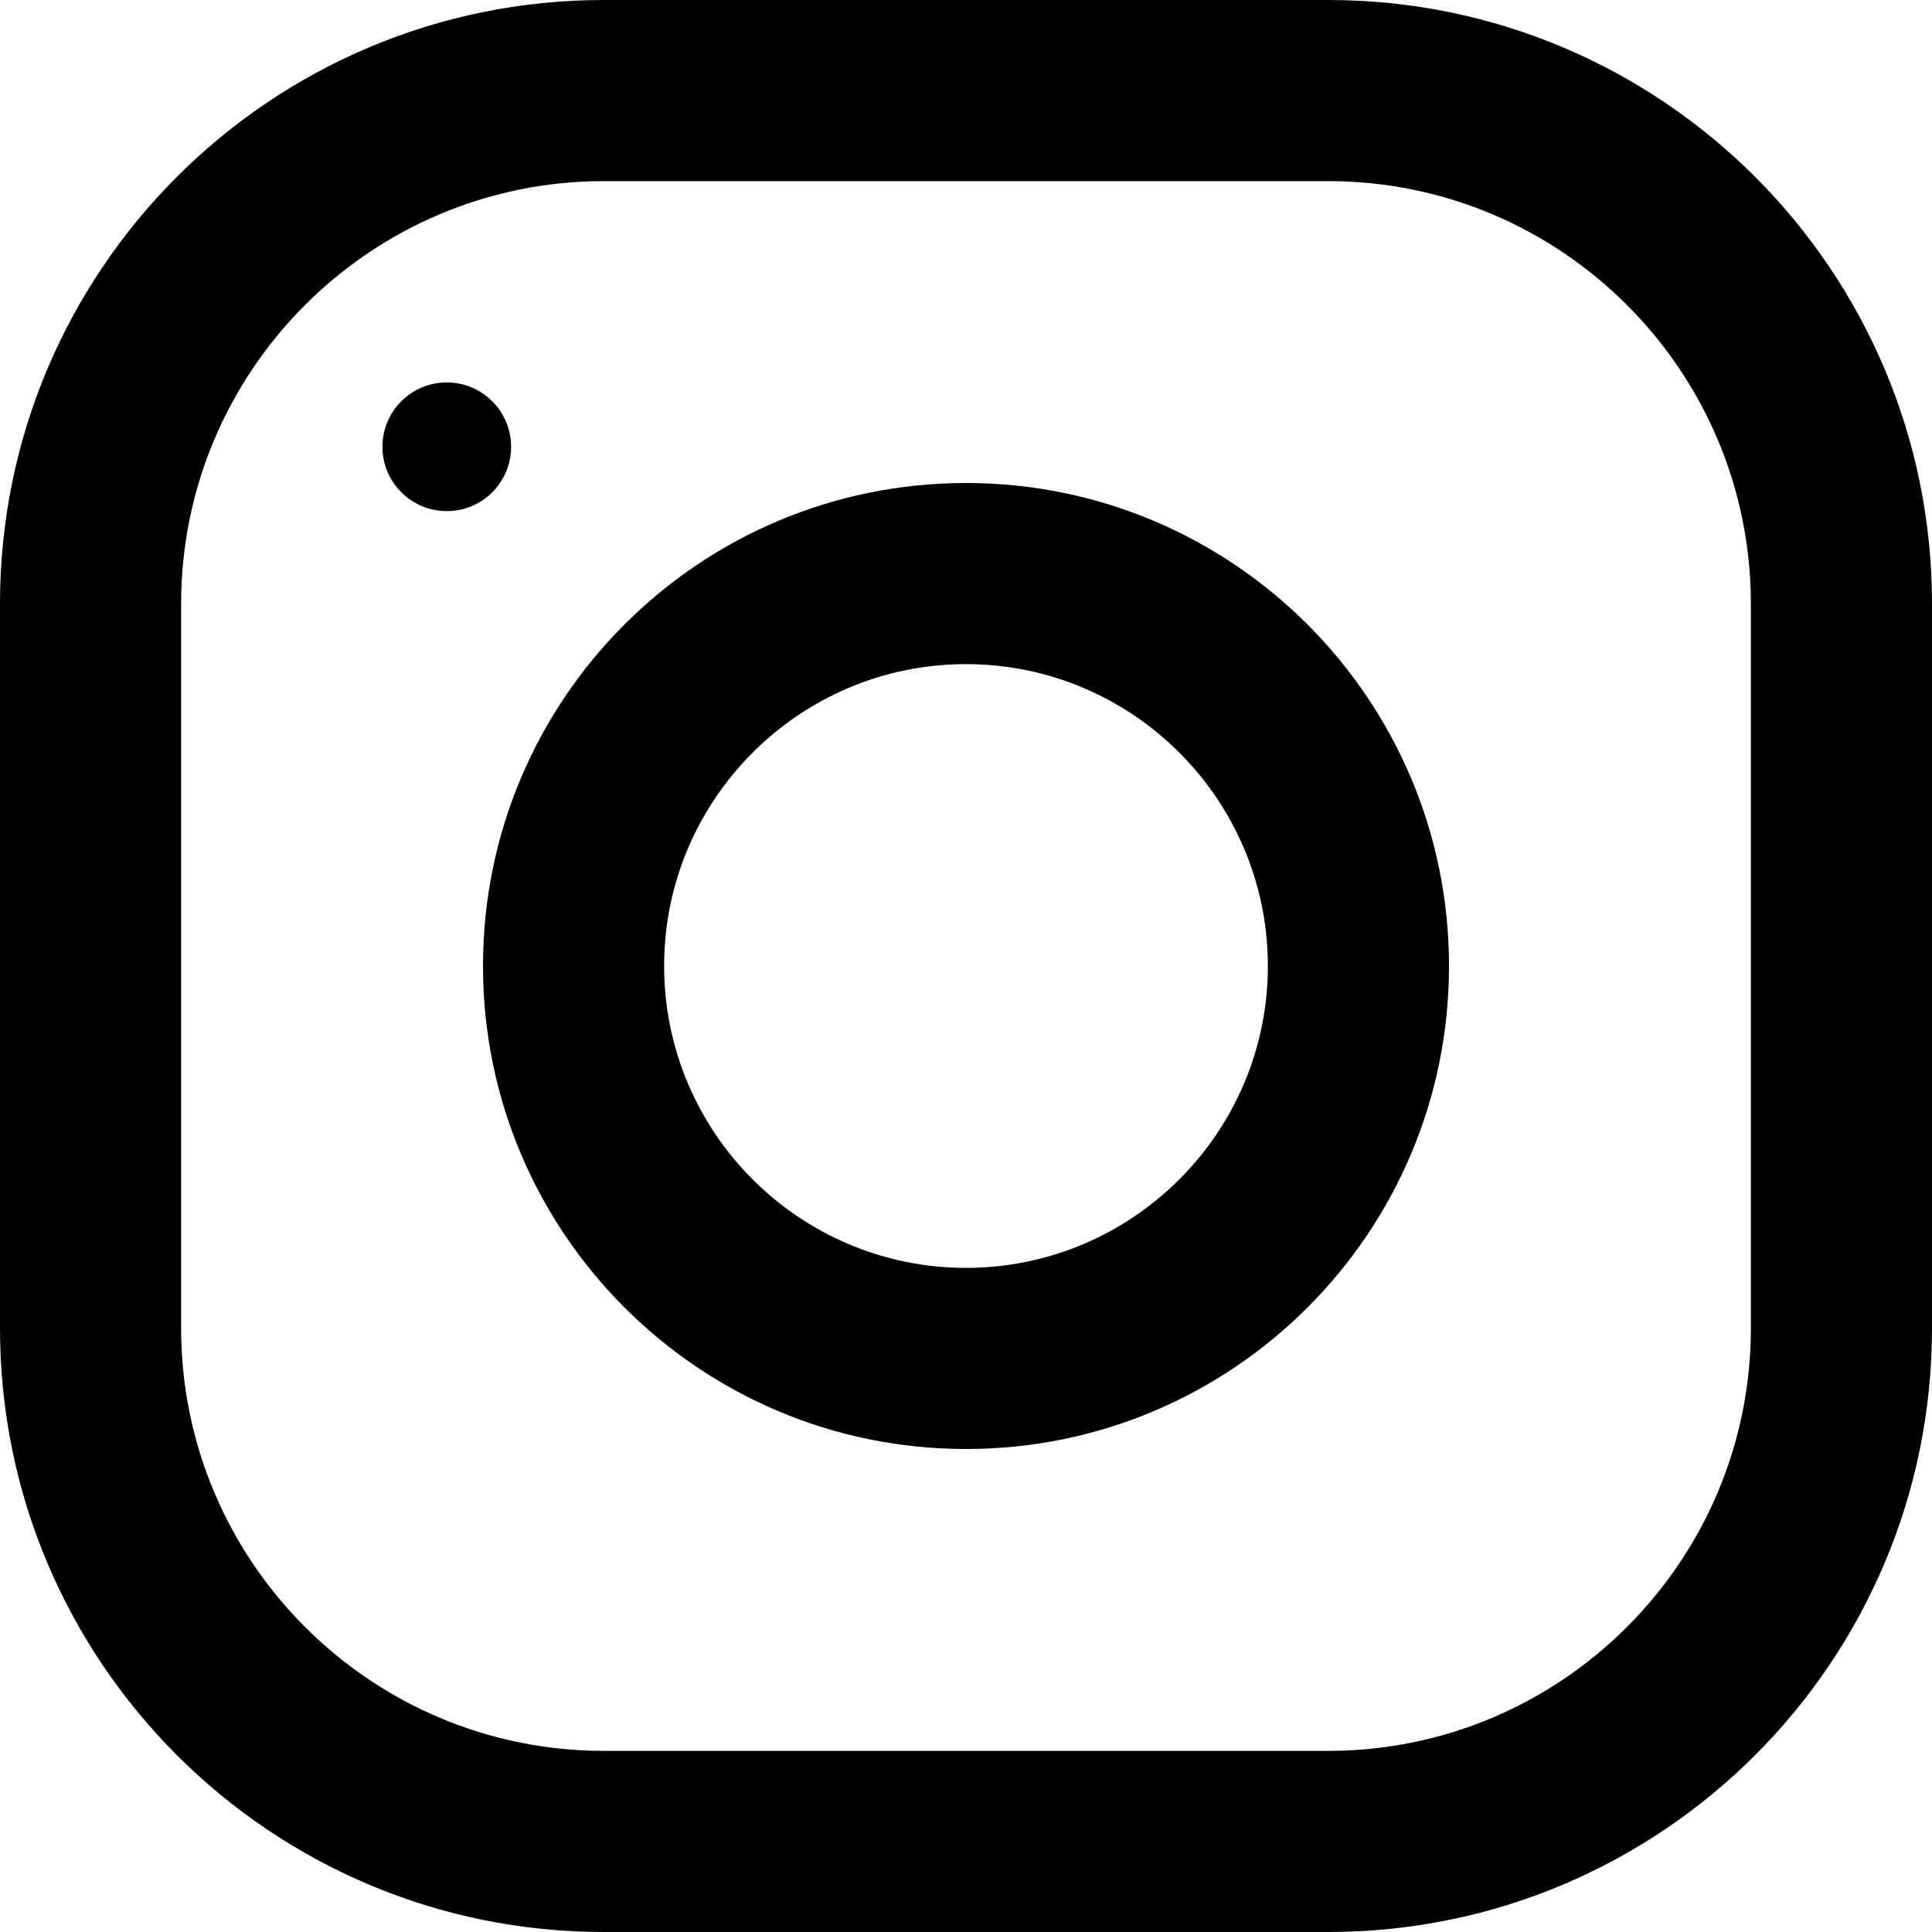
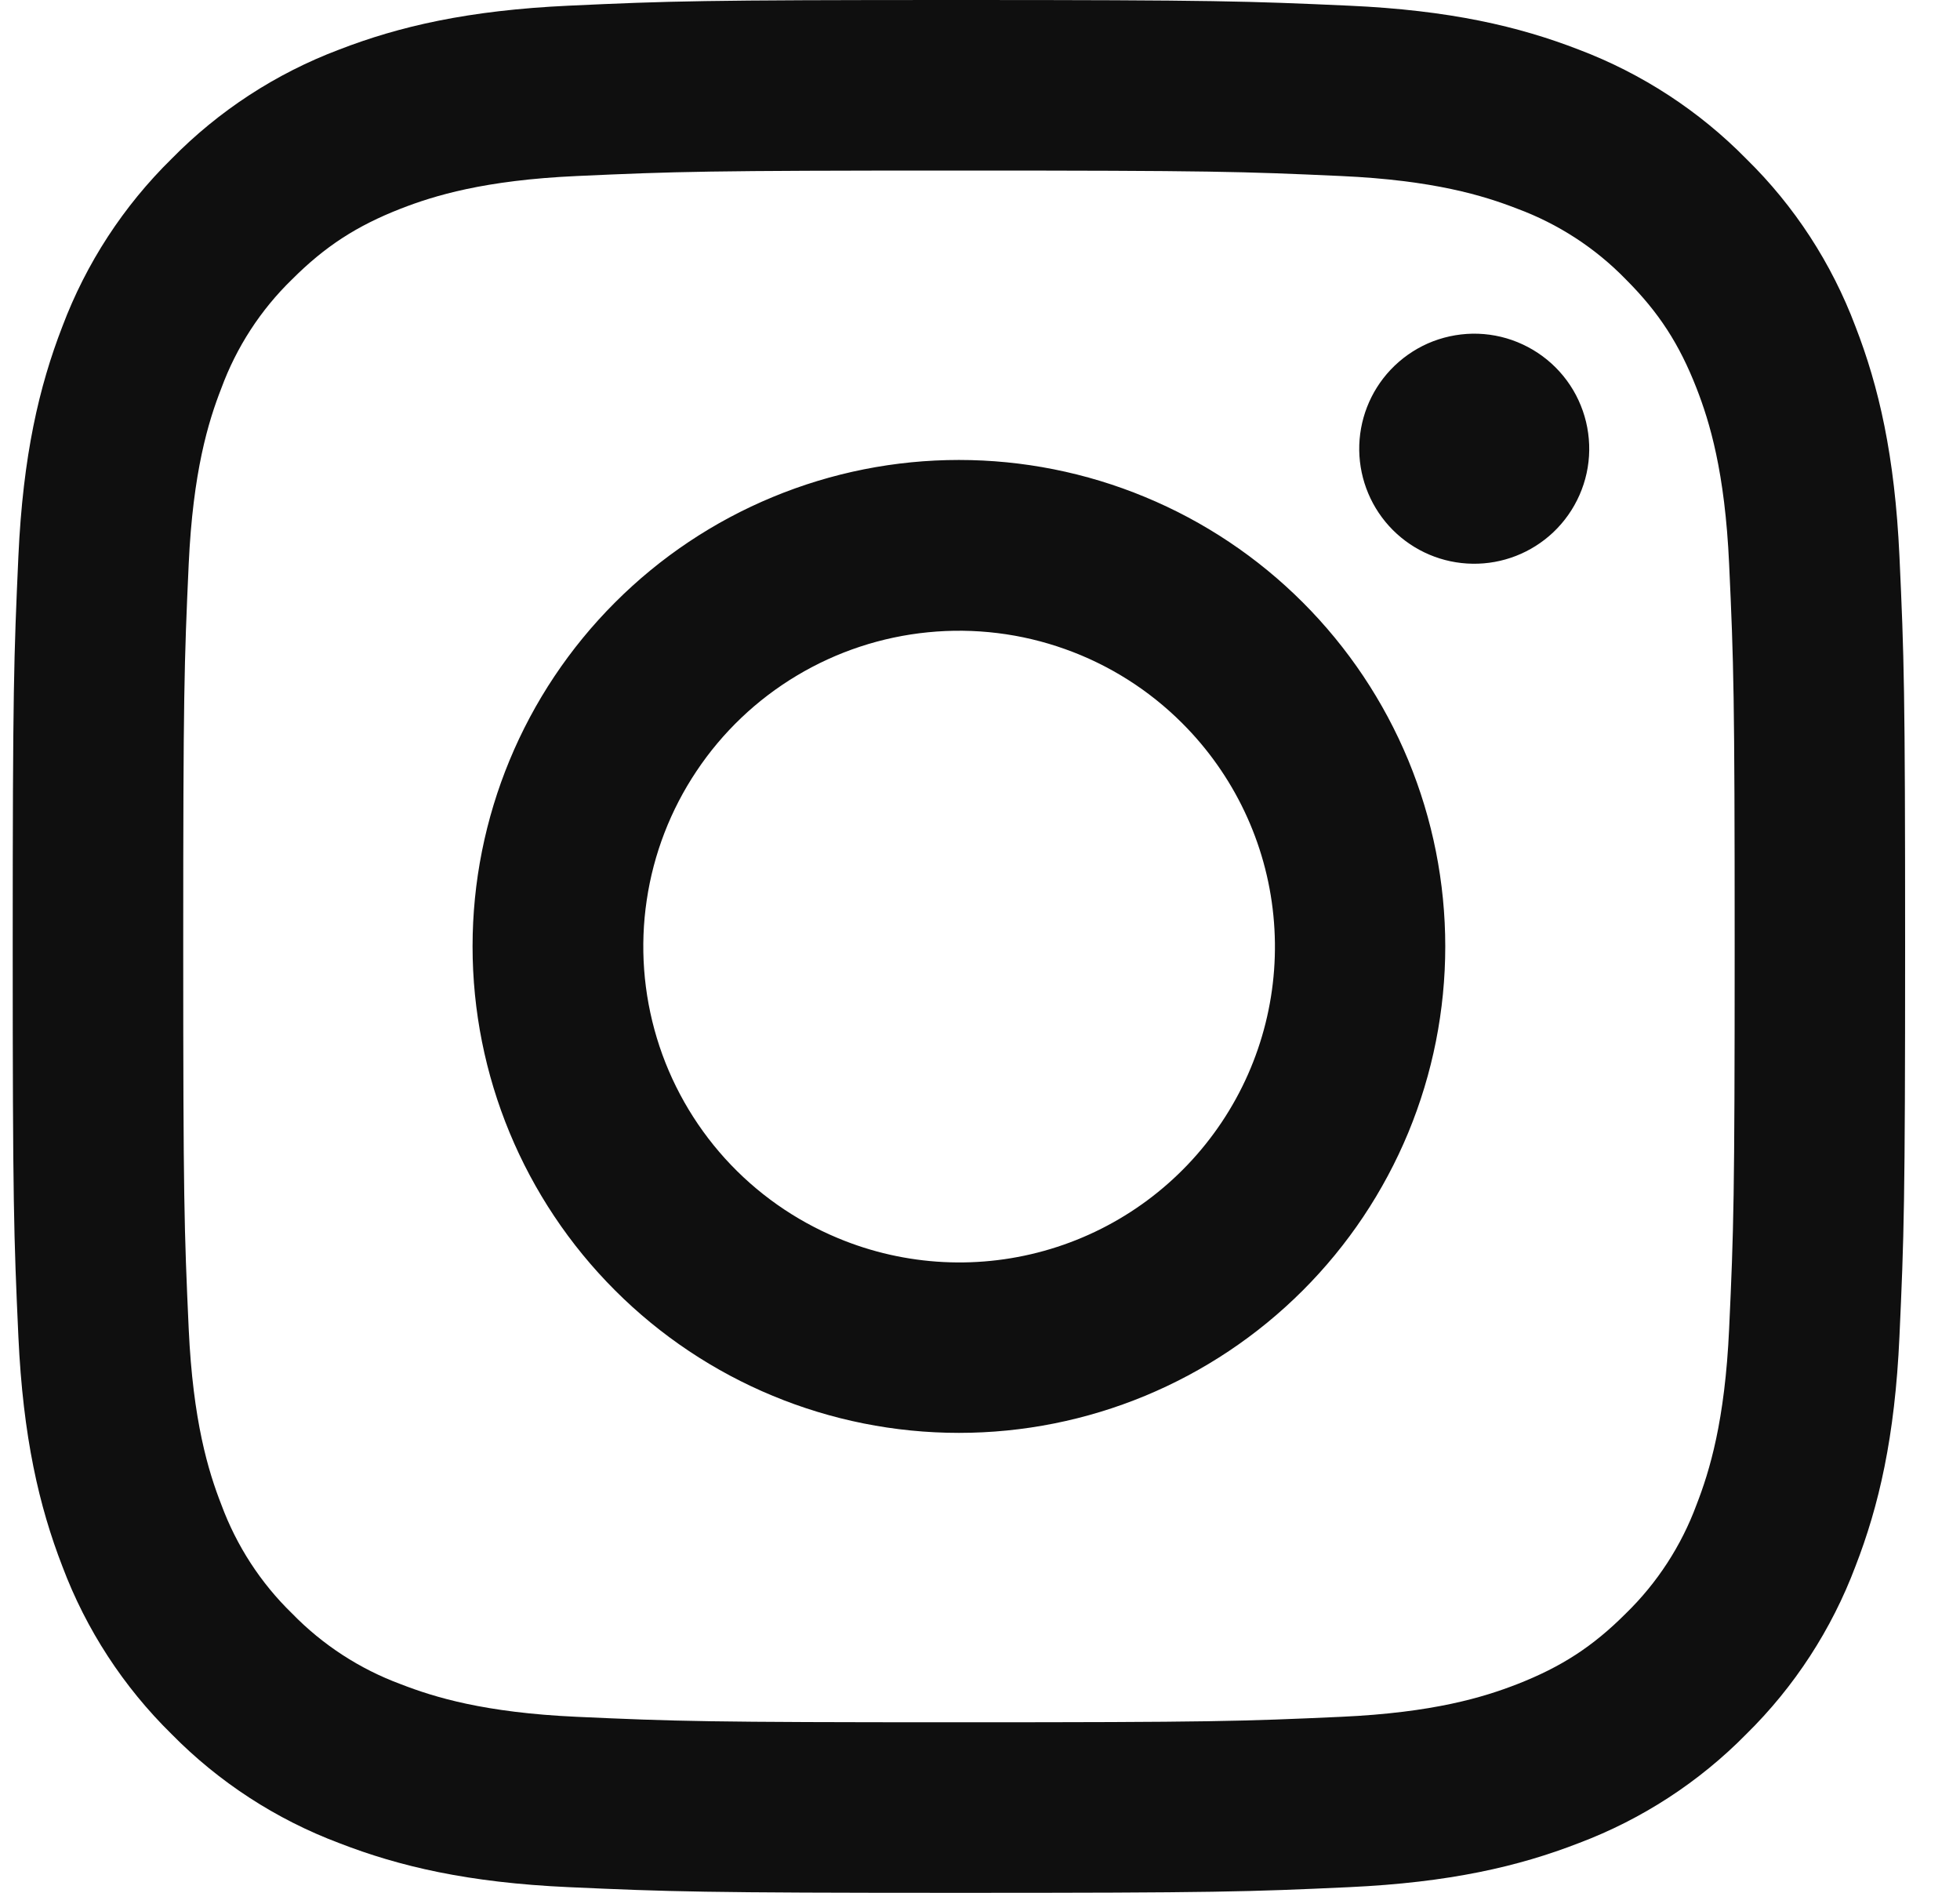
- <svg xmlns="http://www.w3.org/2000/svg" width="20" height="20" viewBox="0 0 20 20" fill="none">
-   <path d="M-6.01032e-07 6.25L-2.73196e-07 13.75C-1.22337e-07 17.201 2.799 20 6.25 20L13.75 20C17.201 20 20 17.201 20 13.75L20 6.25C20 2.799 17.201 -7.51891e-07 13.75 -6.01032e-07L6.25 -2.73196e-07C2.799 -1.22337e-07 -7.51891e-07 2.799 -6.01032e-07 6.25ZM13.75 1.875C16.163 1.875 18.125 3.837 18.125 6.25L18.125 13.75C18.125 16.163 16.163 18.125 13.75 18.125L6.25 18.125C3.837 18.125 1.875 16.163 1.875 13.75L1.875 6.25C1.875 3.837 3.837 1.875 6.25 1.875L13.75 1.875Z" fill="black" />
-   <path d="M5 10C5 12.761 7.239 15 10 15C12.761 15 15 12.761 15 10C15 7.239 12.761 5 10 5C7.239 5 5 7.239 5 10ZM13.125 10C13.125 11.723 11.723 13.125 10 13.125C8.276 13.125 6.875 11.723 6.875 10C6.875 8.277 8.276 6.875 10 6.875C11.723 6.875 13.125 8.277 13.125 10Z" fill="black" />
-   <path d="M5.291 4.625C5.291 4.257 4.993 3.959 4.625 3.959C4.257 3.959 3.959 4.257 3.959 4.625C3.959 4.993 4.257 5.291 4.625 5.291C4.993 5.291 5.291 4.993 5.291 4.625Z" fill="black" />
+ <svg xmlns="http://www.w3.org/2000/svg" width="29" height="28" viewBox="0 0 29 28" fill="none">
+   <path fill-rule="evenodd" clip-rule="evenodd" d="M8.416 0.084C9.909 0.015 10.385 0 14.188 0C17.991 0 18.467 0.017 19.959 0.084C21.45 0.151 22.469 0.389 23.36 0.734C24.292 1.087 25.139 1.638 25.839 2.351C26.552 3.049 27.101 3.895 27.453 4.829C27.799 5.72 28.035 6.738 28.104 8.227C28.173 9.722 28.188 10.198 28.188 14C28.188 17.803 28.172 18.279 28.104 19.772C28.037 21.261 27.799 22.279 27.453 23.17C27.101 24.104 26.551 24.951 25.839 25.651C25.139 26.363 24.292 26.913 23.36 27.264C22.469 27.61 21.45 27.847 19.961 27.916C18.467 27.985 17.991 28 14.188 28C10.385 28 9.909 27.983 8.416 27.916C6.927 27.849 5.909 27.61 5.018 27.264C4.084 26.913 3.237 26.362 2.538 25.651C1.825 24.951 1.274 24.105 0.923 23.171C0.578 22.28 0.341 21.262 0.272 19.773C0.204 18.278 0.188 17.802 0.188 14C0.188 10.197 0.205 9.721 0.272 8.229C0.34 6.738 0.578 5.72 0.923 4.829C1.275 3.895 1.826 3.049 2.539 2.349C3.238 1.637 4.083 1.086 5.017 0.734C5.908 0.389 6.926 0.153 8.415 0.084H8.416ZM19.846 2.604C18.369 2.537 17.926 2.523 14.188 2.523C10.45 2.523 10.007 2.537 8.531 2.604C7.165 2.666 6.425 2.894 5.931 3.086C5.278 3.341 4.811 3.643 4.321 4.133C3.856 4.584 3.499 5.135 3.275 5.743C3.082 6.236 2.855 6.977 2.792 8.343C2.725 9.819 2.711 10.262 2.711 14C2.711 17.738 2.725 18.181 2.792 19.657C2.855 21.023 3.082 21.764 3.275 22.258C3.499 22.864 3.856 23.416 4.321 23.867C4.773 24.332 5.324 24.69 5.931 24.914C6.425 25.106 7.165 25.334 8.531 25.396C10.007 25.463 10.449 25.477 14.188 25.477C17.927 25.477 18.369 25.463 19.846 25.396C21.211 25.334 21.952 25.106 22.446 24.914C23.099 24.659 23.566 24.358 24.056 23.867C24.52 23.416 24.878 22.864 25.102 22.258C25.294 21.764 25.522 21.023 25.584 19.657C25.652 18.181 25.666 17.738 25.666 14C25.666 10.262 25.652 9.819 25.584 8.343C25.522 6.977 25.294 6.236 25.102 5.743C24.847 5.09 24.546 4.623 24.056 4.133C23.604 3.668 23.054 3.311 22.446 3.086C21.952 2.894 21.211 2.666 19.846 2.604ZM12.4 18.316C13.399 18.732 14.511 18.788 15.546 18.475C16.582 18.162 17.476 17.499 18.077 16.599C18.678 15.7 18.948 14.62 18.841 13.543C18.735 12.467 18.257 11.461 17.491 10.697C17.003 10.209 16.412 9.835 15.762 9.603C15.111 9.37 14.418 9.285 13.731 9.353C13.043 9.421 12.38 9.64 11.788 9.995C11.195 10.35 10.689 10.832 10.306 11.406C9.922 11.98 9.67 12.632 9.569 13.315C9.467 13.998 9.519 14.695 9.719 15.356C9.919 16.017 10.264 16.625 10.727 17.137C11.191 17.649 11.762 18.051 12.4 18.316ZM9.1 8.912C9.768 8.243 10.561 7.713 11.434 7.352C12.307 6.99 13.243 6.804 14.188 6.804C15.133 6.804 16.069 6.99 16.942 7.352C17.815 7.713 18.608 8.243 19.277 8.912C19.945 9.58 20.475 10.373 20.837 11.246C21.198 12.119 21.384 13.055 21.384 14C21.384 14.945 21.198 15.881 20.837 16.754C20.475 17.627 19.945 18.42 19.277 19.088C17.927 20.438 16.097 21.196 14.188 21.196C12.28 21.196 10.449 20.438 9.1 19.088C7.75 17.739 6.992 15.909 6.992 14C6.992 12.091 7.75 10.261 9.1 8.912ZM22.98 7.876C23.146 7.719 23.278 7.532 23.37 7.323C23.462 7.115 23.511 6.89 23.514 6.663C23.517 6.435 23.475 6.209 23.389 5.998C23.304 5.787 23.177 5.596 23.016 5.435C22.855 5.274 22.663 5.147 22.452 5.061C22.241 4.975 22.015 4.933 21.788 4.936C21.56 4.94 21.335 4.989 21.127 5.08C20.919 5.172 20.731 5.305 20.575 5.47C20.271 5.792 20.105 6.22 20.111 6.663C20.118 7.105 20.296 7.528 20.609 7.841C20.922 8.154 21.345 8.333 21.788 8.339C22.23 8.346 22.658 8.179 22.98 7.876Z" fill="#0F0F0F" />
</svg>
